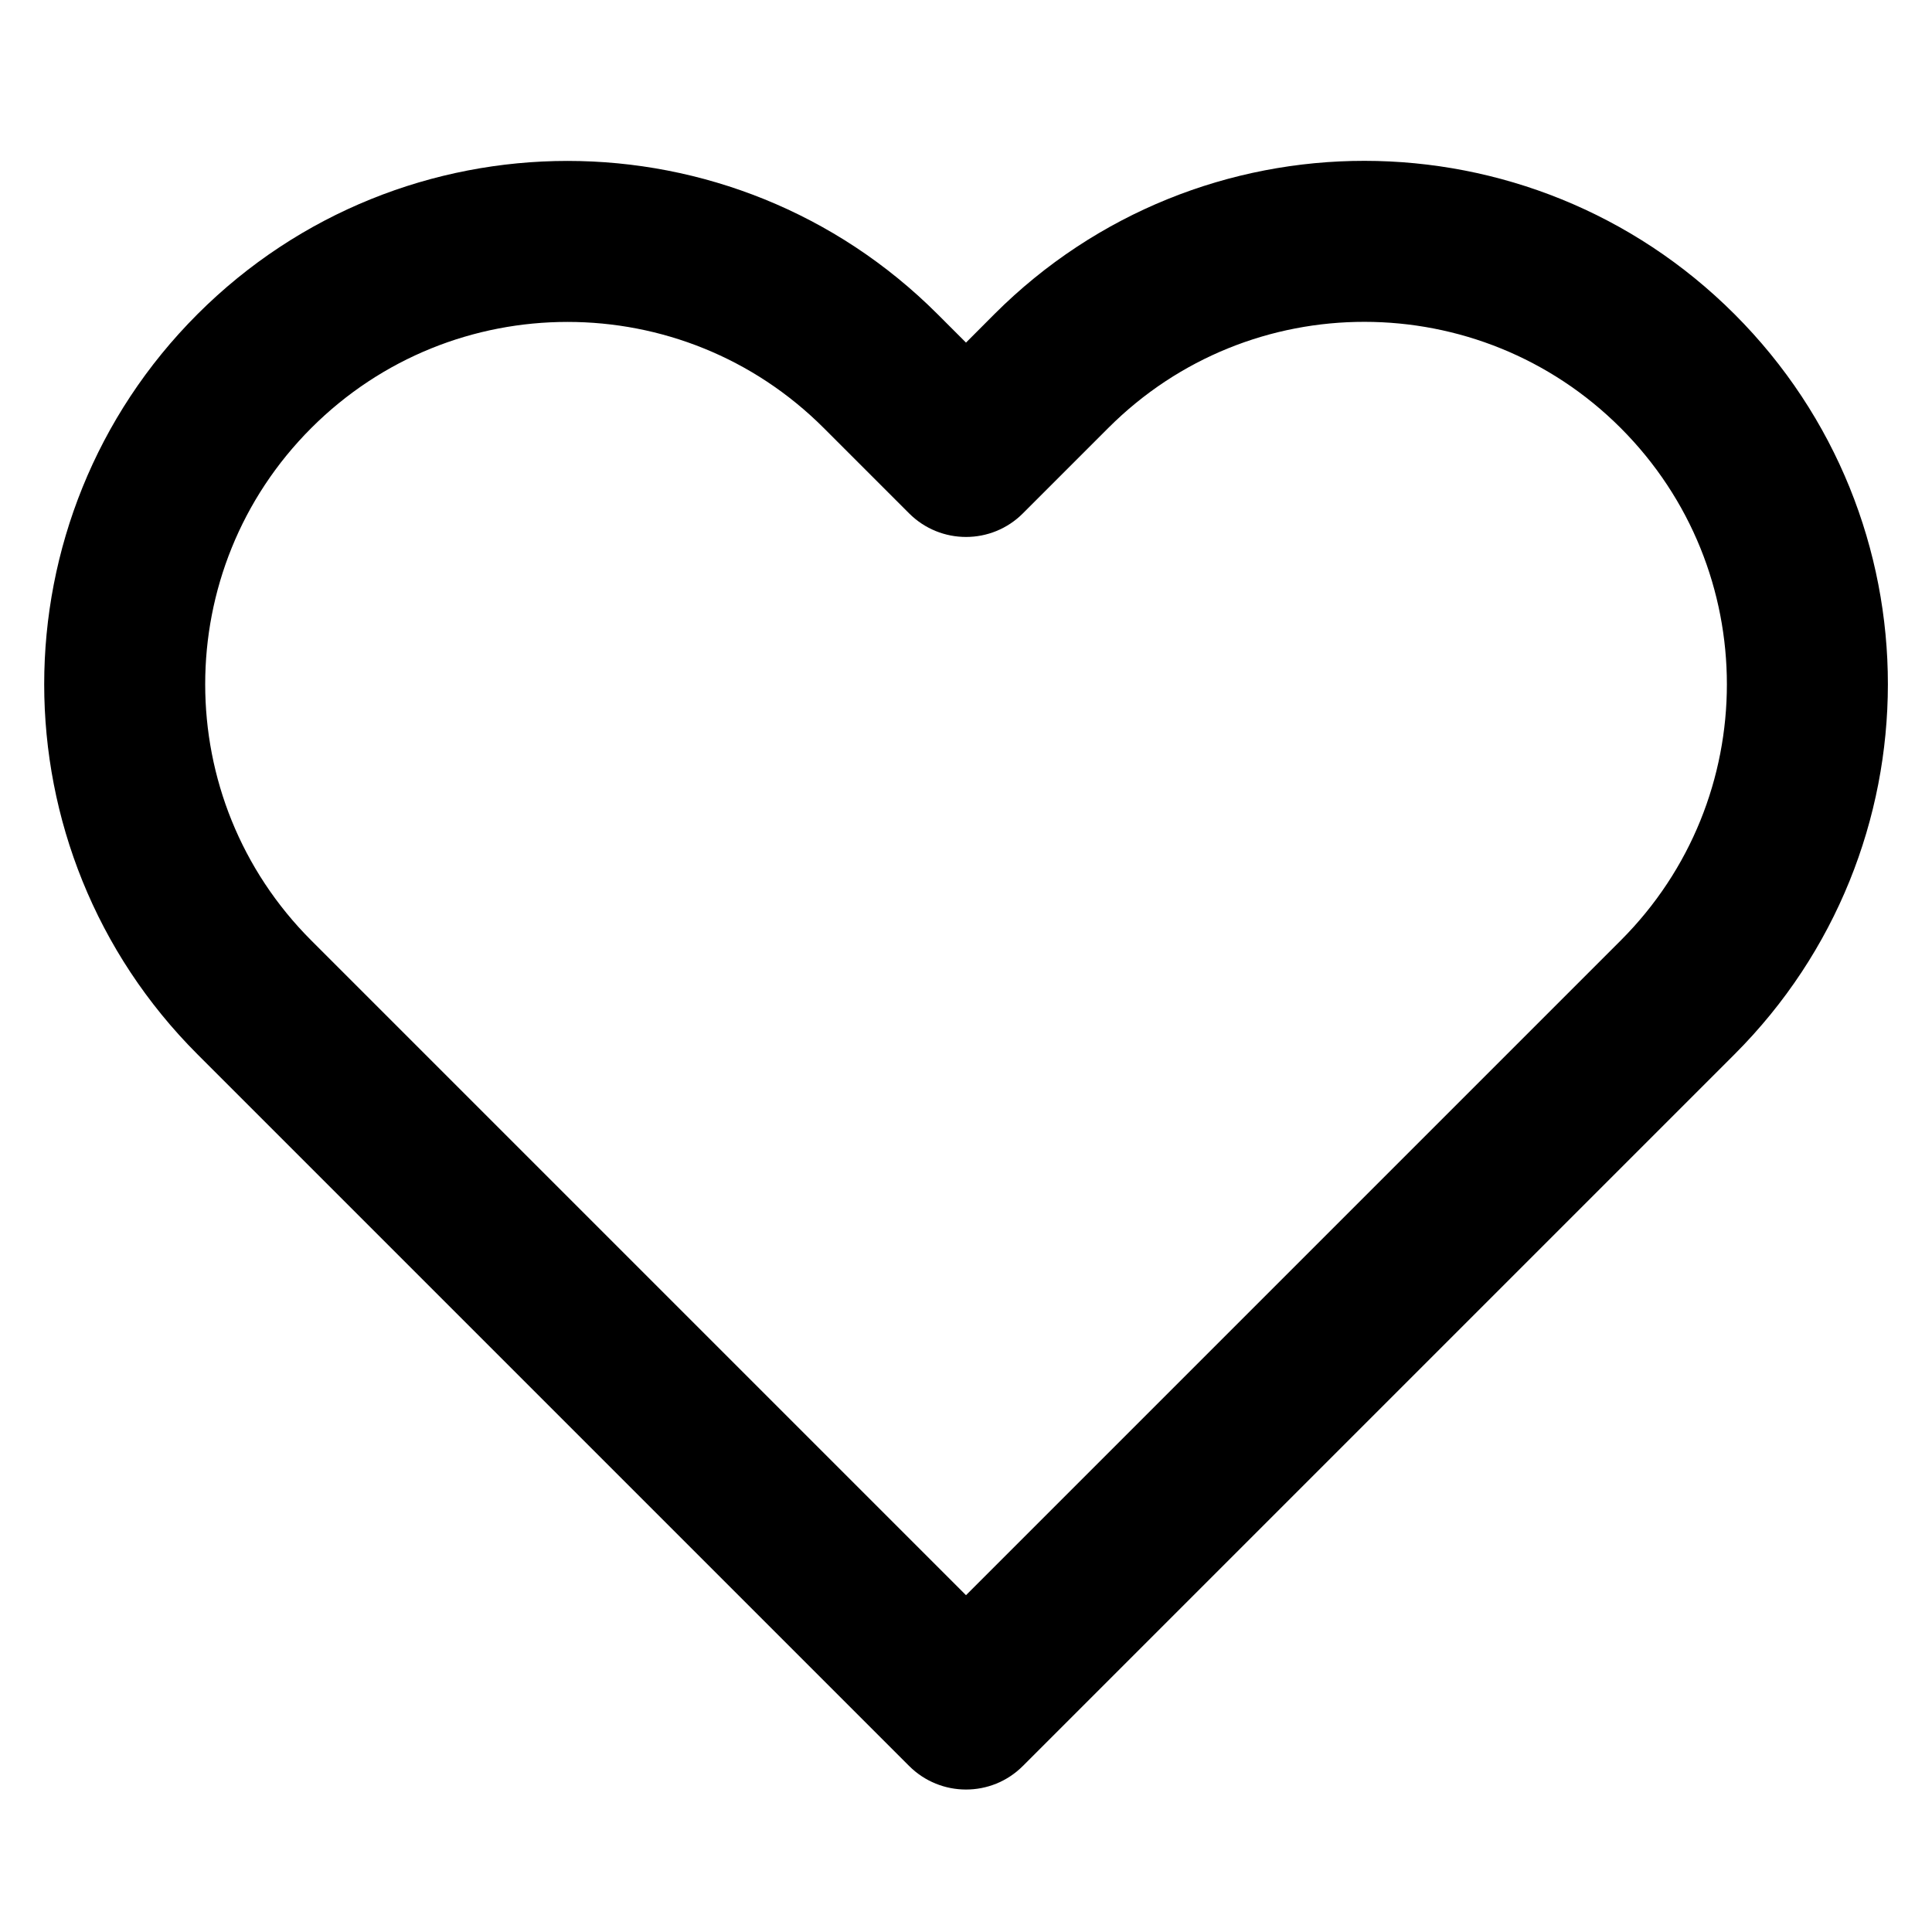
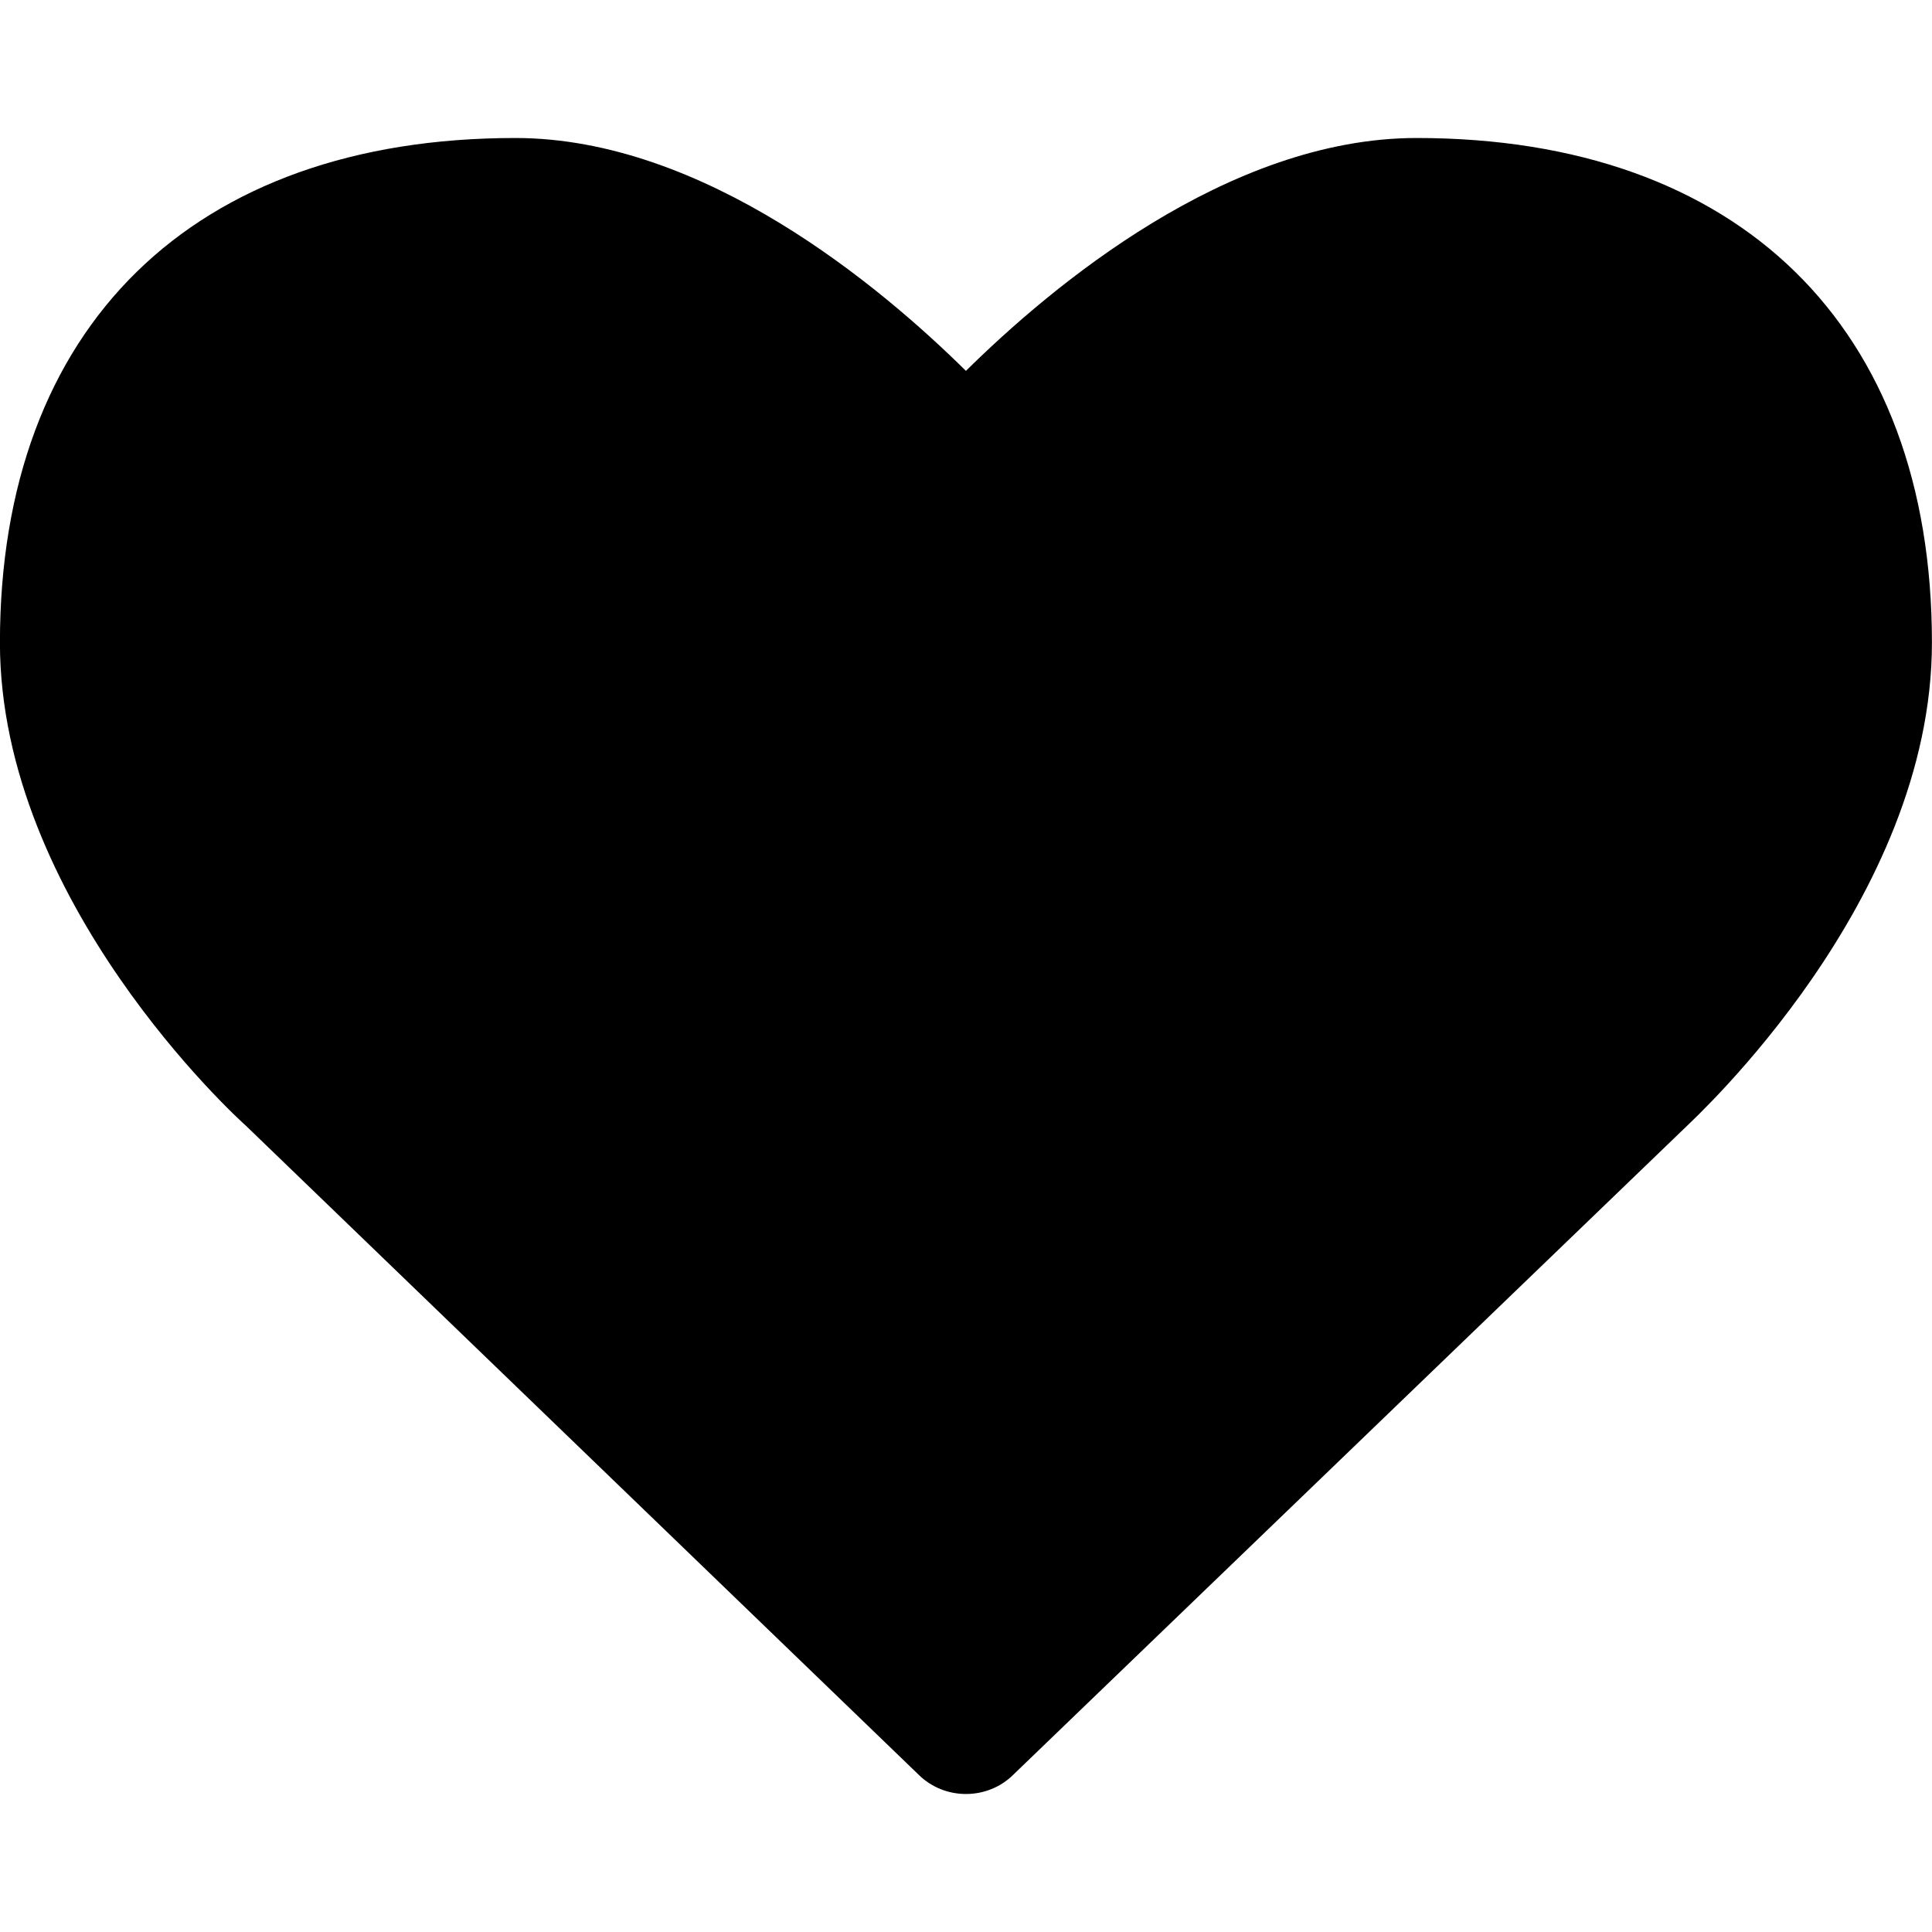
- <svg xmlns="http://www.w3.org/2000/svg" version="1.1" width="24" height="24" viewBox="0 0 24 24">
-   <path d="M20.133 5.317c0.88 0.881 1.319 2.031 1.319 3.184s-0.44 2.303-1.319 3.182l-8.133 8.133-8.133-8.133c-0.879-0.879-1.318-2.029-1.318-3.183s0.439-2.304 1.318-3.183 2.029-1.318 3.183-1.318 2.304 0.439 3.183 1.318l1.060 1.060c0.391 0.391 1.024 0.391 1.414 0l1.062-1.062c0.879-0.879 2.029-1.318 3.182-1.317s2.303 0.44 3.182 1.319zM21.547 3.903c-1.269-1.269-2.934-1.904-4.596-1.905s-3.327 0.634-4.597 1.903l-0.354 0.355-0.353-0.353c-1.269-1.269-2.935-1.904-4.597-1.904s-3.328 0.635-4.597 1.904-1.904 2.935-1.904 4.597 0.635 3.328 1.904 4.597l8.84 8.84c0.391 0.391 1.024 0.391 1.414 0l8.84-8.84c1.269-1.269 1.904-2.934 1.905-4.596s-0.634-3.327-1.905-4.598z" />
+ <svg xmlns="http://www.w3.org/2000/svg" version="1.1" width="28" height="28" viewBox="0 0 28 28">
+   <path d="M14 26c-0.25 0-0.5-0.094-0.688-0.281l-9.75-9.406c-0.125-0.109-3.563-3.25-3.563-7 0-4.578 2.797-7.313 7.469-7.313 2.734 0 5.297 2.156 6.531 3.375 1.234-1.219 3.797-3.375 6.531-3.375 4.672 0 7.469 2.734 7.469 7.313 0 3.75-3.437 6.891-3.578 7.031l-9.734 9.375c-0.187 0.187-0.438 0.281-0.688 0.281z" />
</svg>
